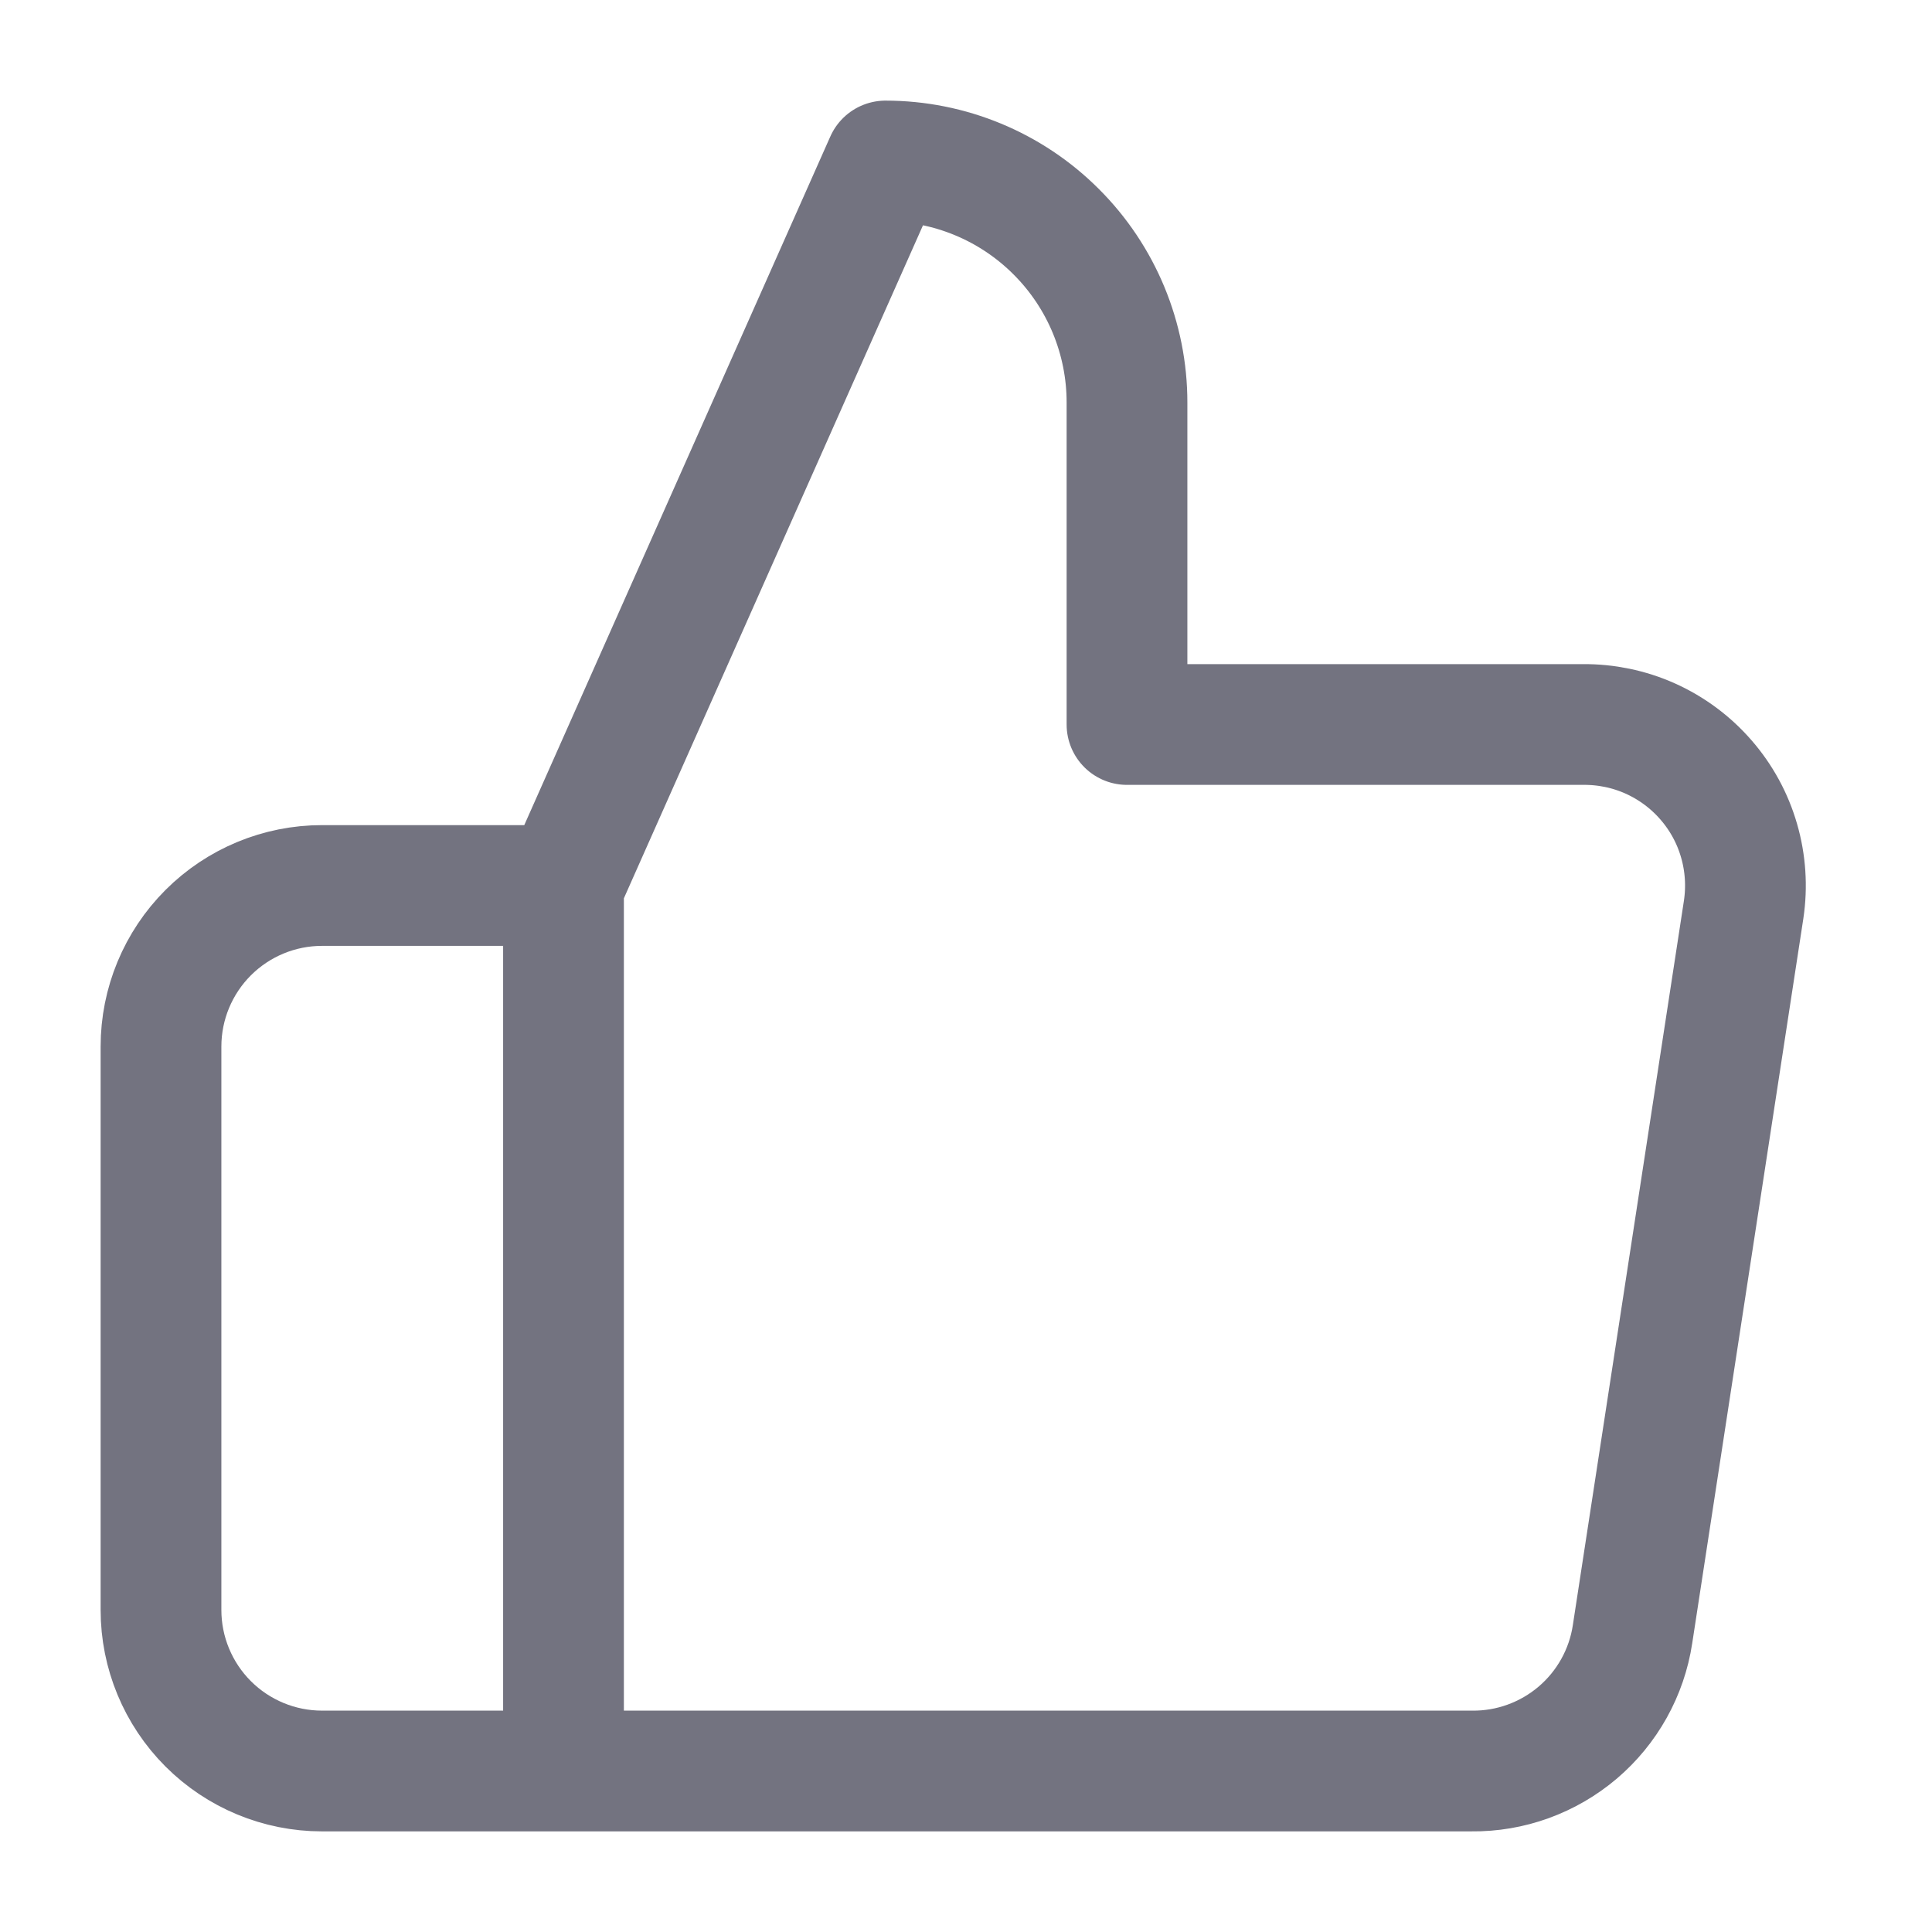
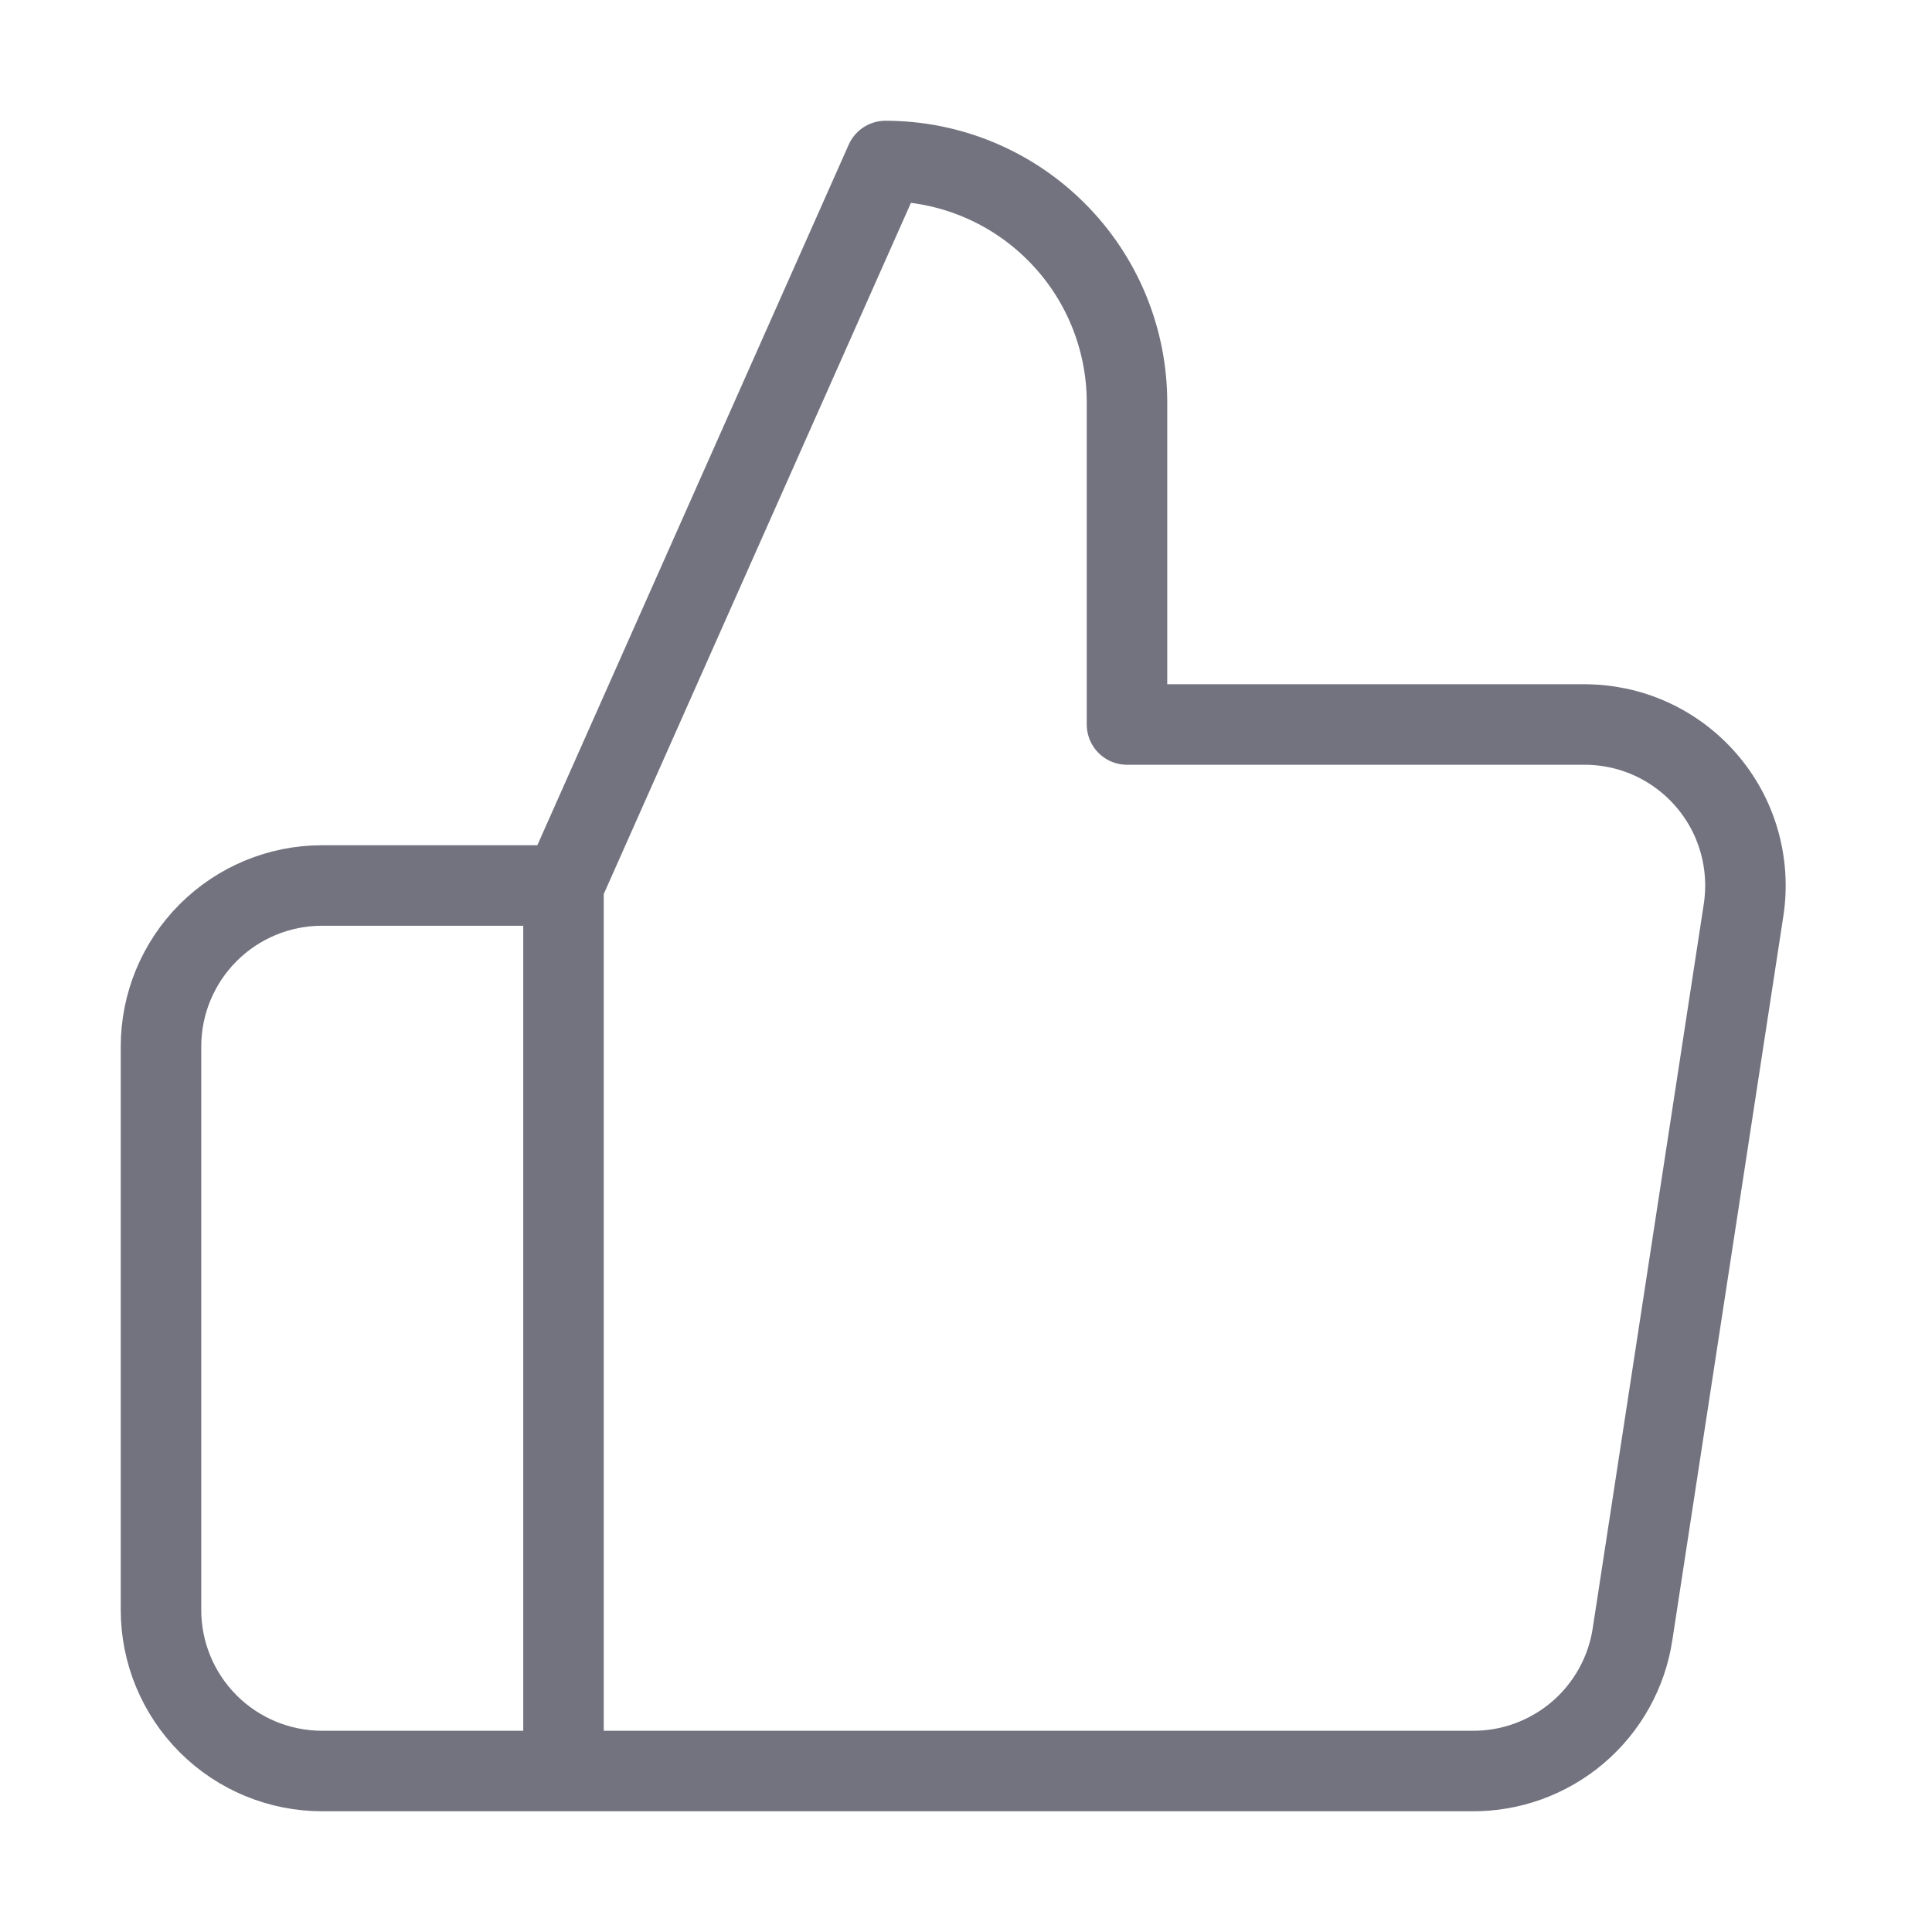
<svg xmlns="http://www.w3.org/2000/svg" width="24" height="24" viewBox="0 0 24 24" fill="none">
-   <path d="M7 22H4C3.47 22 2.961 21.789 2.586 21.414C2.211 21.039 2 20.53 2 20V13C2 12.47 2.211 11.961 2.586 11.586C2.961 11.211 3.47 11 4 11H7M14 9V5C14 4.204 13.684 3.441 13.121 2.879C12.559 2.316 11.796 2 11 2L7 11V22H18.28C18.762 22.006 19.23 21.836 19.598 21.524C19.965 21.212 20.208 20.777 20.28 20.3L21.66 11.3C21.703 11.013 21.684 10.721 21.603 10.442C21.523 10.164 21.382 9.906 21.192 9.688C21.002 9.469 20.766 9.294 20.502 9.175C20.237 9.056 19.95 8.997 19.66 9H14Z" stroke="#737380" stroke-width="1.5" stroke-linecap="round" stroke-linejoin="round" />
+   <path d="M7 22H4C3.47 22 2.961 21.789 2.586 21.414C2.211 21.039 2 20.53 2 20V13C2 12.47 2.211 11.961 2.586 11.586C2.961 11.211 3.47 11 4 11H7M14 9V5C14 4.204 13.684 3.441 13.121 2.879C12.559 2.316 11.796 2 11 2L7 11V22H18.28C18.762 22.006 19.23 21.836 19.598 21.524C19.965 21.212 20.208 20.777 20.28 20.3L21.66 11.3C21.703 11.013 21.684 10.721 21.603 10.442C21.523 10.164 21.382 9.906 21.192 9.688C21.002 9.469 20.766 9.294 20.502 9.175C20.237 9.056 19.95 8.997 19.66 9H14Z" stroke="#737380" strokeWidth="1.5" stroke-linecap="round" stroke-linejoin="round" />
</svg>
